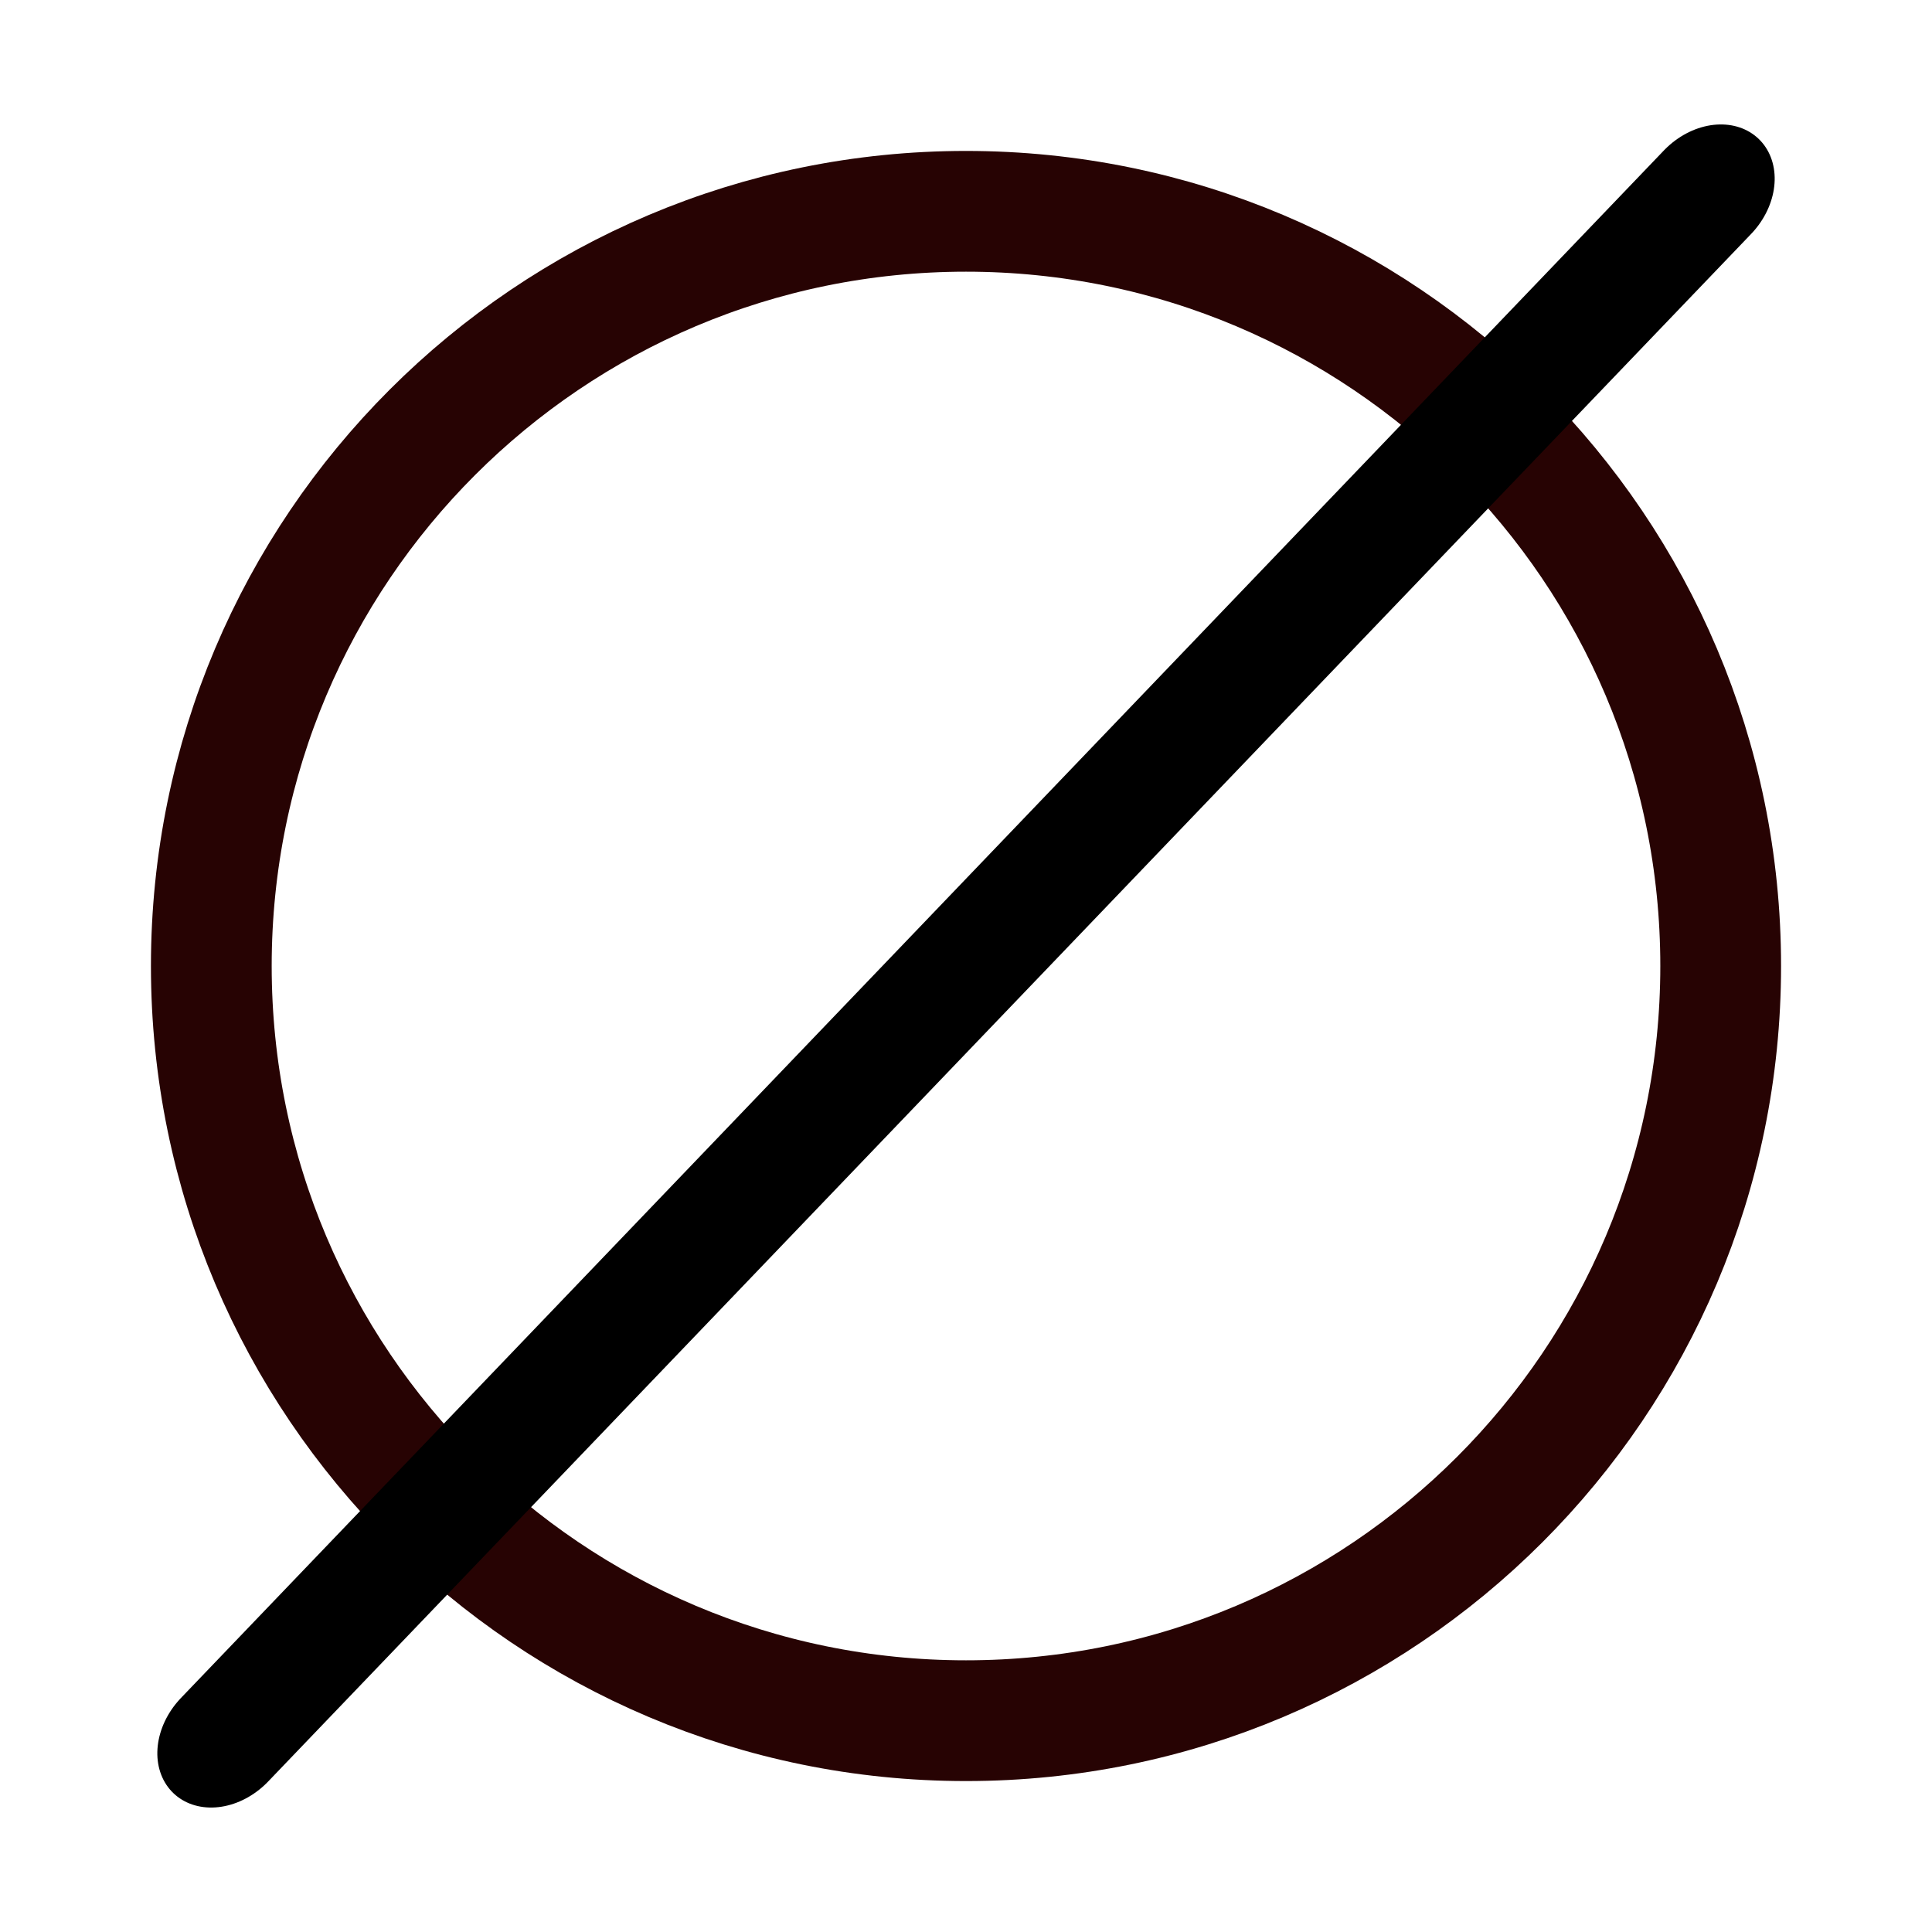
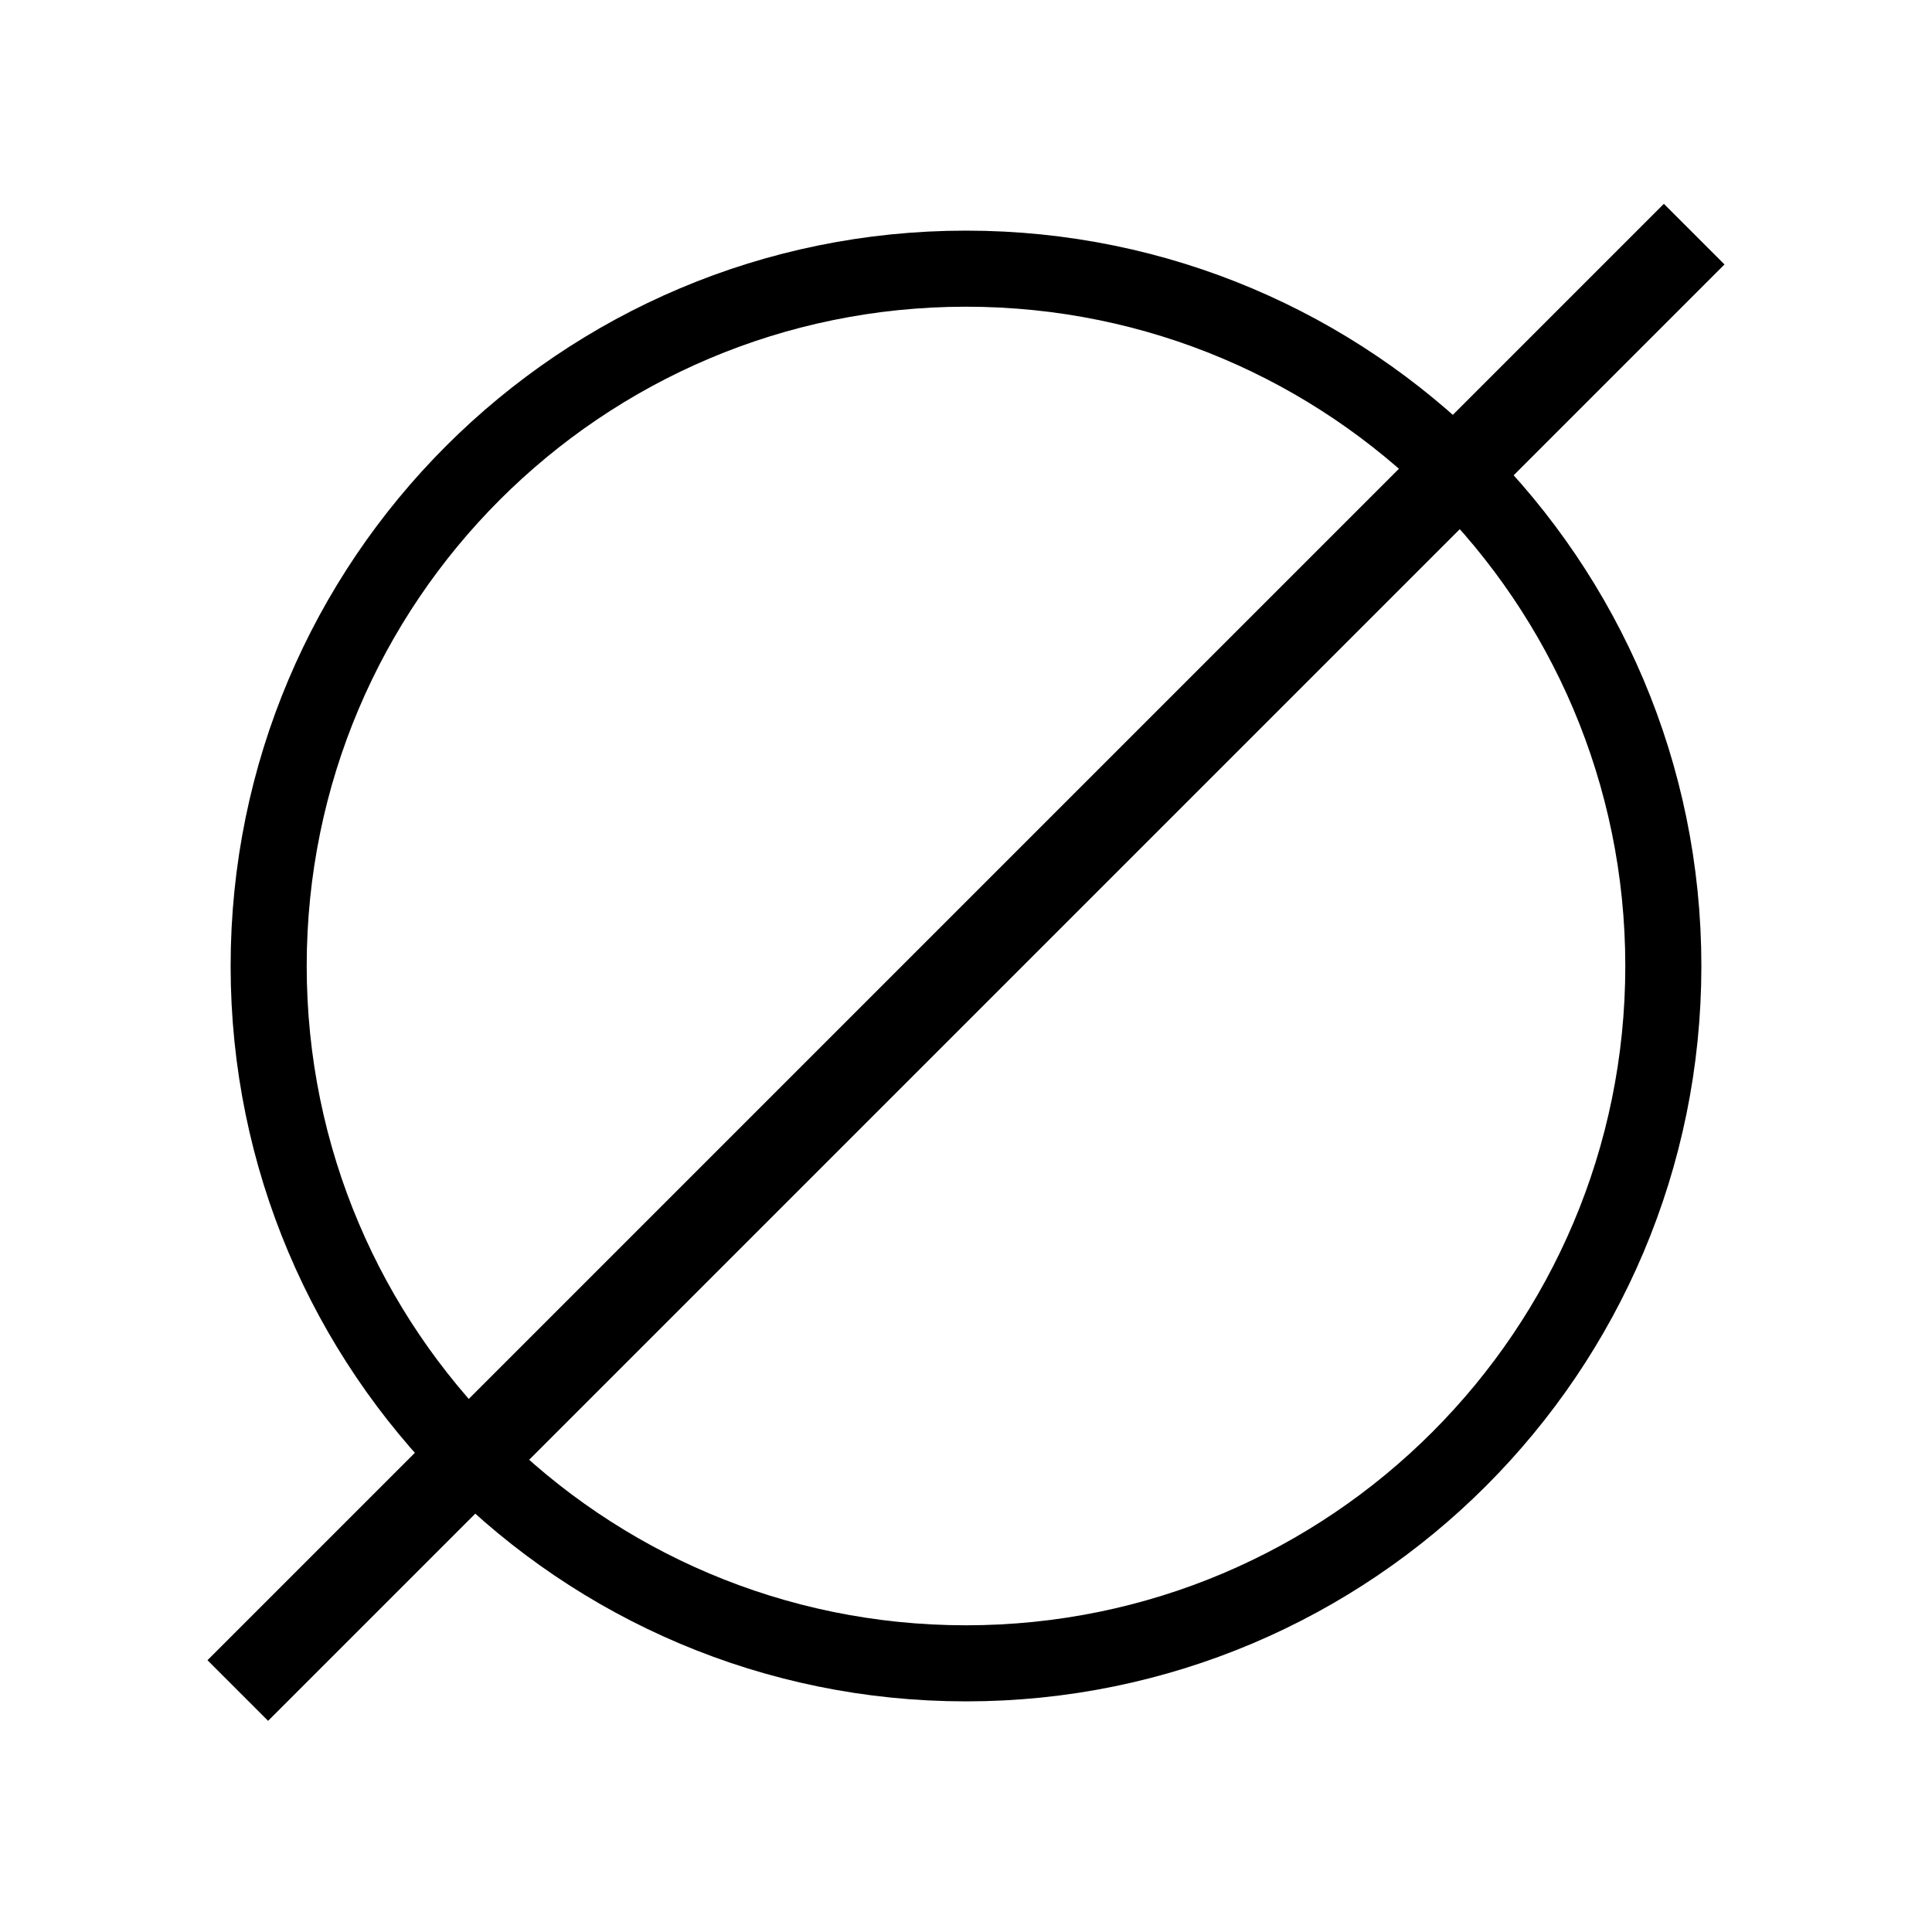
- <svg xmlns="http://www.w3.org/2000/svg" id="eLPiXdjhctf1" viewBox="0 0 64 64" shape-rendering="geometricPrecision" text-rendering="geometricPrecision" project-id="4ac3623439d9454d9befa3036f521b8f" export-id="d1d26f9c0f1d4ab7be3343a99e775017" cached="false">
-   <g transform="translate(-18-18)">
-     <circle r="25" transform="translate(50 50)" fill="none" stroke="#270303" stroke-width="4" stroke-linecap="round" stroke-linejoin="round" />
-   </g>
-   <line x1="22.83" y1="50" x2="80.796" y2="50" transform="matrix(.847458-.884368 0.722013 0.691879-48.00984 43.22762)" fill="none" stroke="#000" stroke-width="4" stroke-linecap="round" stroke-miterlimit="10" />
+ <svg xmlns="http://www.w3.org/2000/svg" id="eNKohfQ6A7e1" viewBox="0 0 32 32" shape-rendering="geometricPrecision" text-rendering="geometricPrecision" project-id="c46b6d181d9f48fa800f3487036504a2" export-id="65de286ad1b04165a6f3aa8896adc5d8" cached="false">
+   <path d="M0,0h48.048" transform="matrix(.502046-.502046 0.502046 0.502046 3.938638 28.00049)" fill="none" stroke="#000" stroke-width="2" />
+   <circle r="27.5" transform="matrix(.42 0 0 0.42 16.00001 16)" fill="none" stroke="#000" stroke-width="3" />
</svg>
